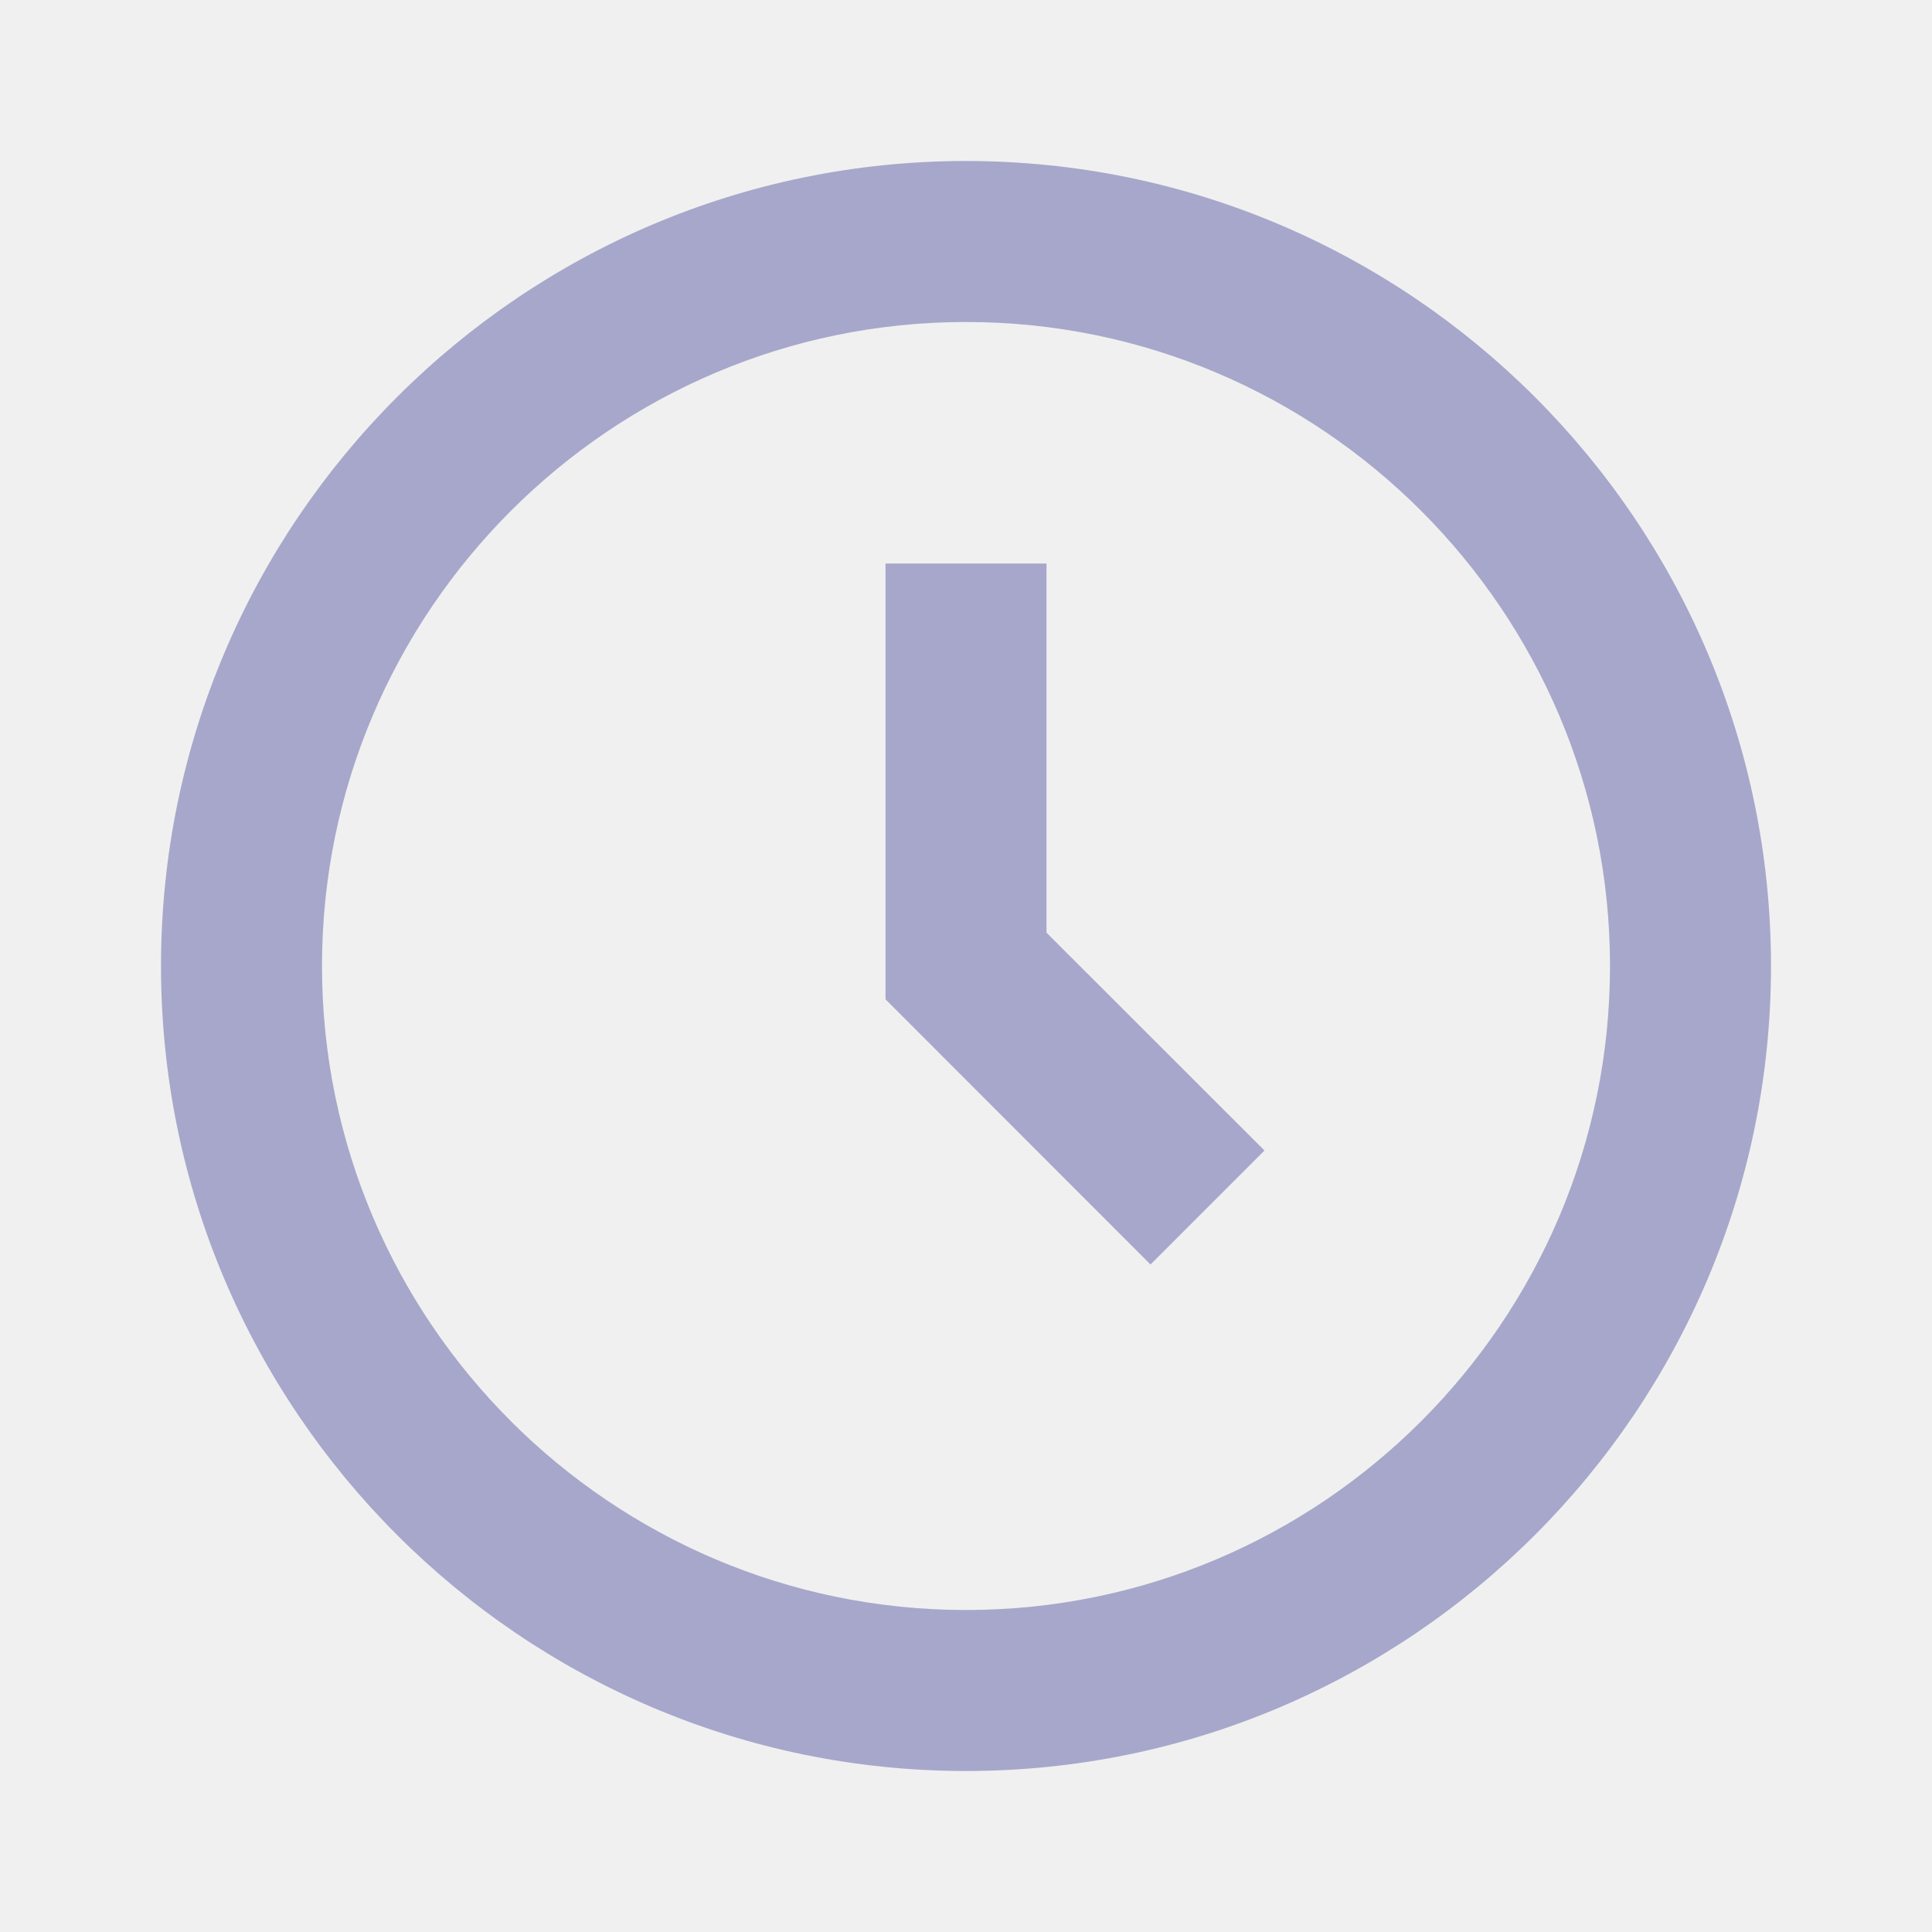
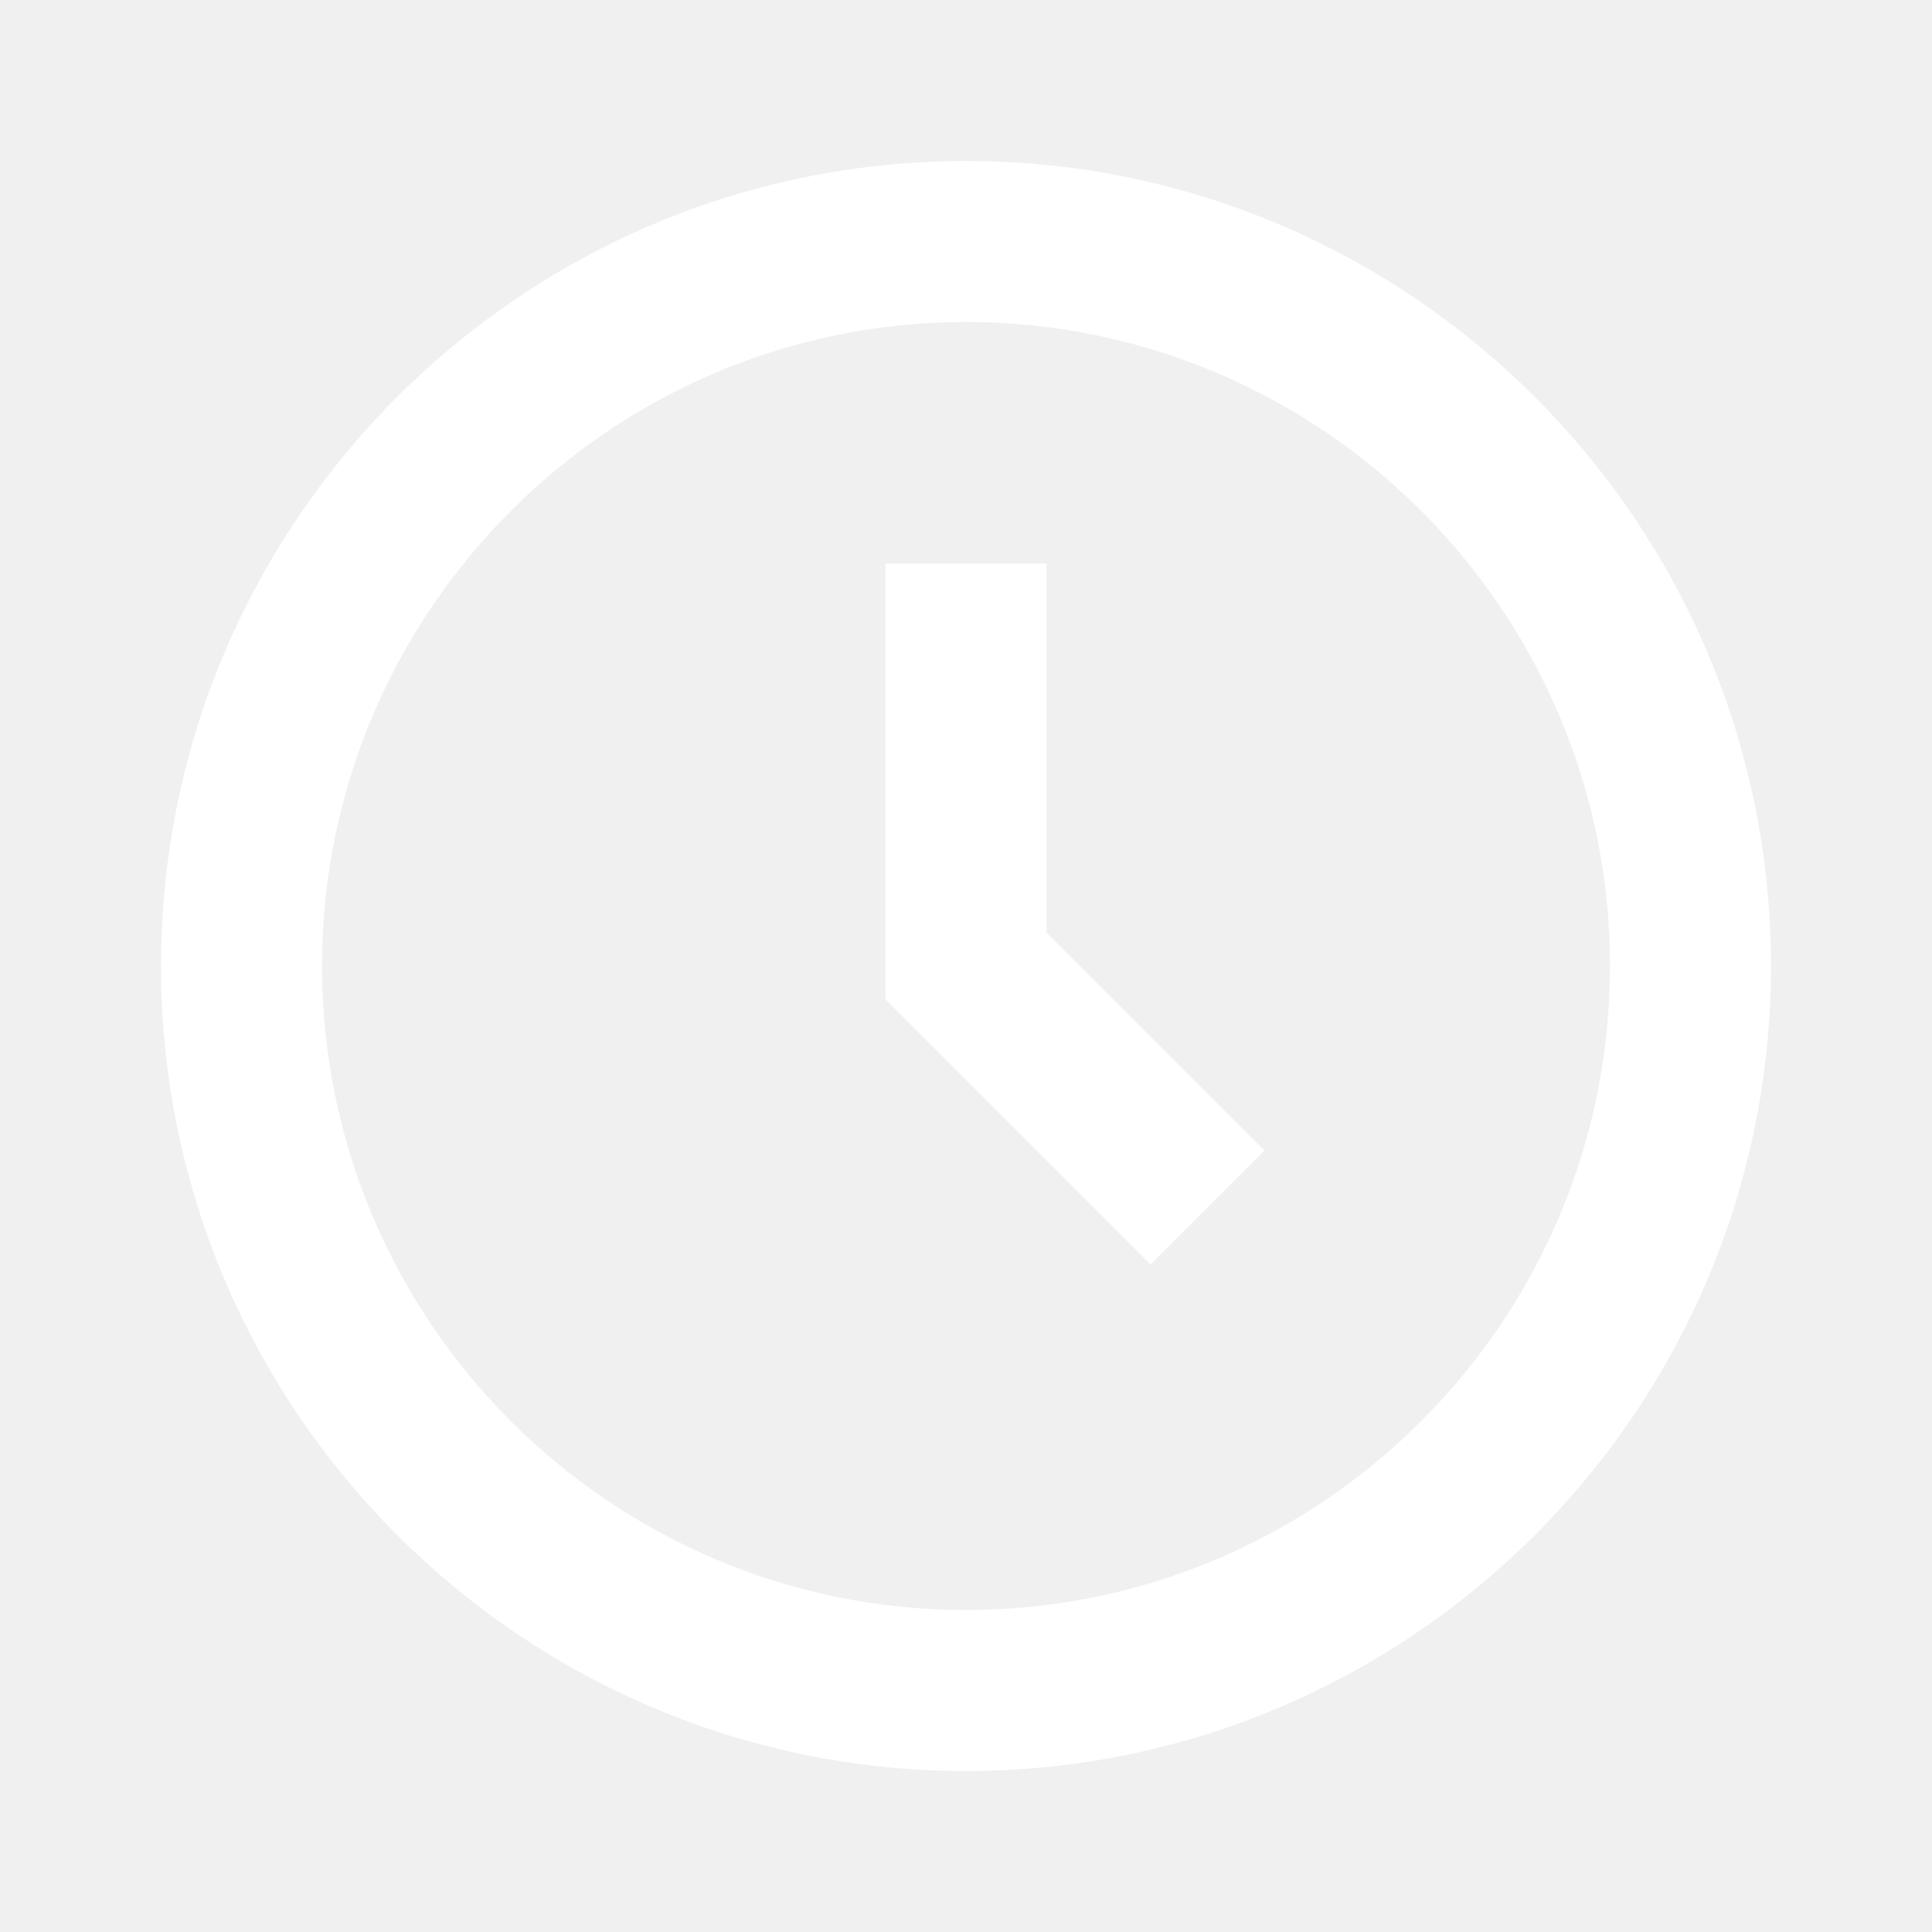
<svg xmlns="http://www.w3.org/2000/svg" width="12" height="12" viewBox="0 0 12 12" fill="none">
-   <path d="M6 1C3.243 1 1 3.243 1 6C1 8.757 3.243 11 6 11C8.757 11 11 8.757 11 6C11 3.243 8.757 1 6 1ZM6 10C3.795 10 2 8.206 2 6C2 3.795 3.795 2 6 2C8.206 2 10 3.795 10 6C10 8.206 8.206 10 6 10Z" fill="#A7A7CC" />
-   <path d="M6.5 3.5H5.5V6.207L7.146 7.854L7.854 7.146L6.5 5.793V3.5Z" fill="#A7A7CC" />
+   <path d="M6 1C3.243 1 1 3.243 1 6C1 8.757 3.243 11 6 11C8.757 11 11 8.757 11 6C11 3.243 8.757 1 6 1ZM6 10C3.795 10 2 8.206 2 6C2 3.795 3.795 2 6 2C8.206 2 10 3.795 10 6C10 8.206 8.206 10 6 10Z" fill="white" />
+   <path d="M6.5 3.5H5.5V6.207L7.146 7.854L7.854 7.146L6.5 5.793V3.5Z" fill="white" />
</svg>
